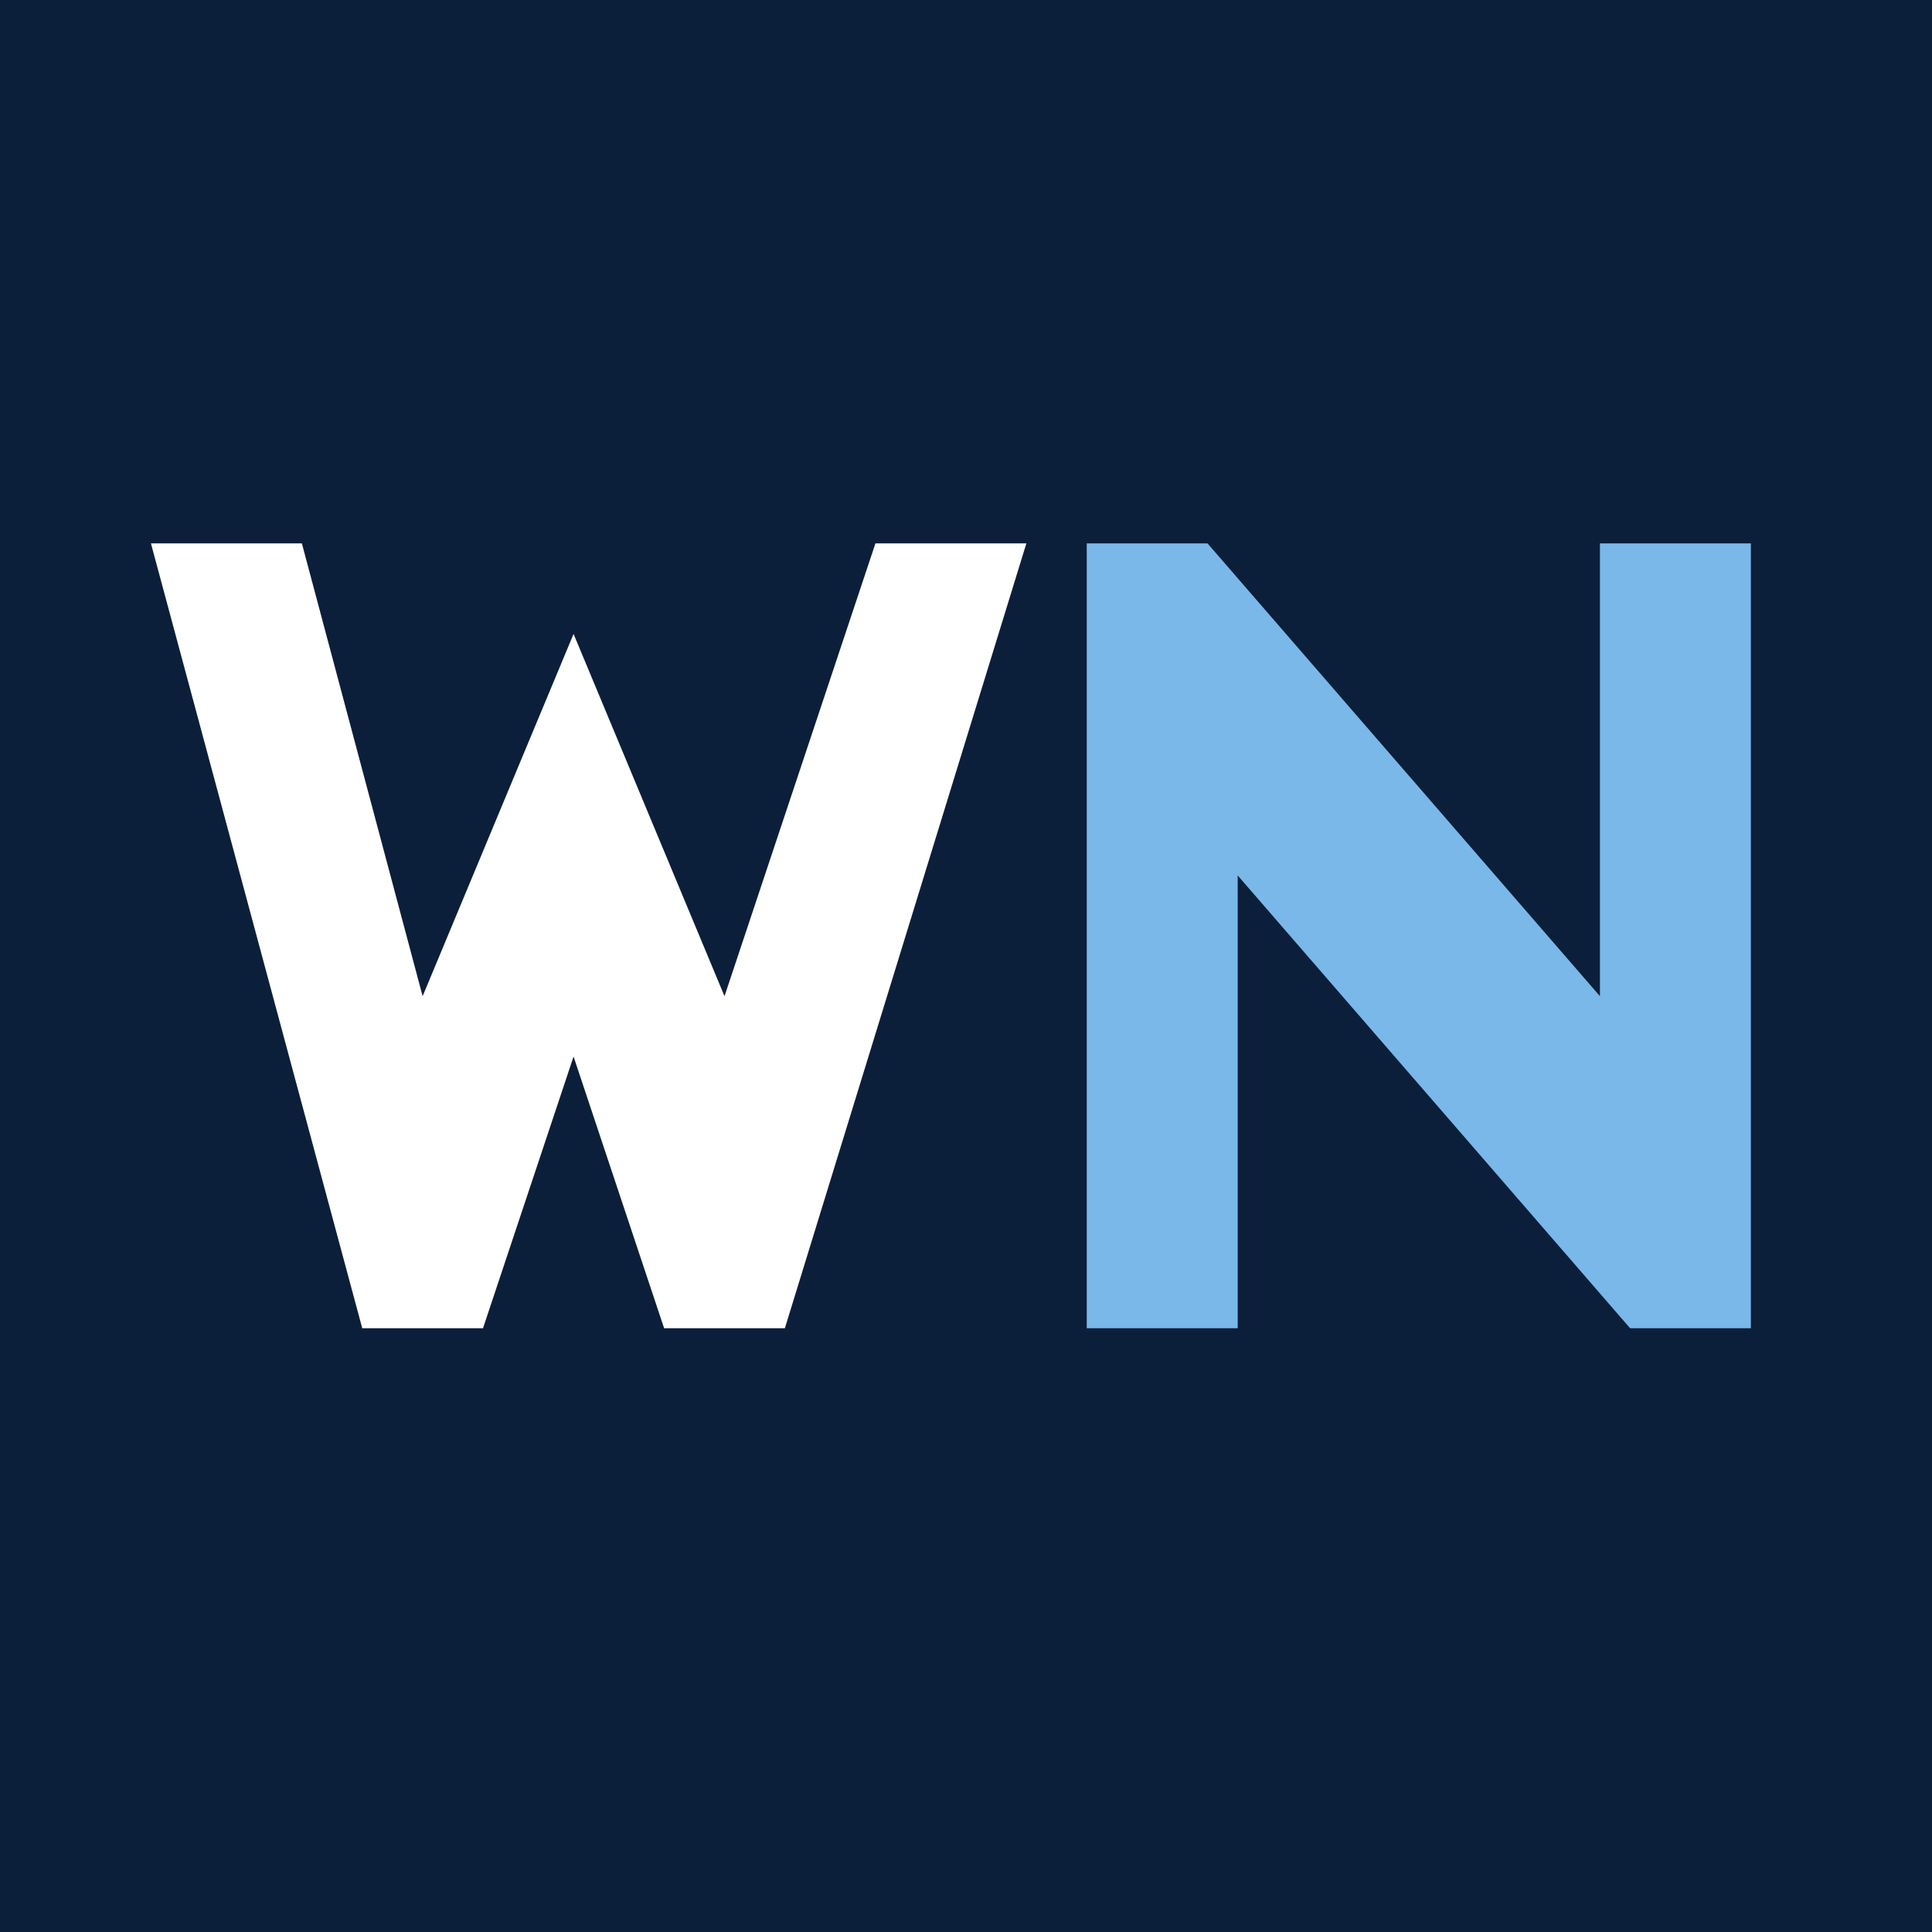
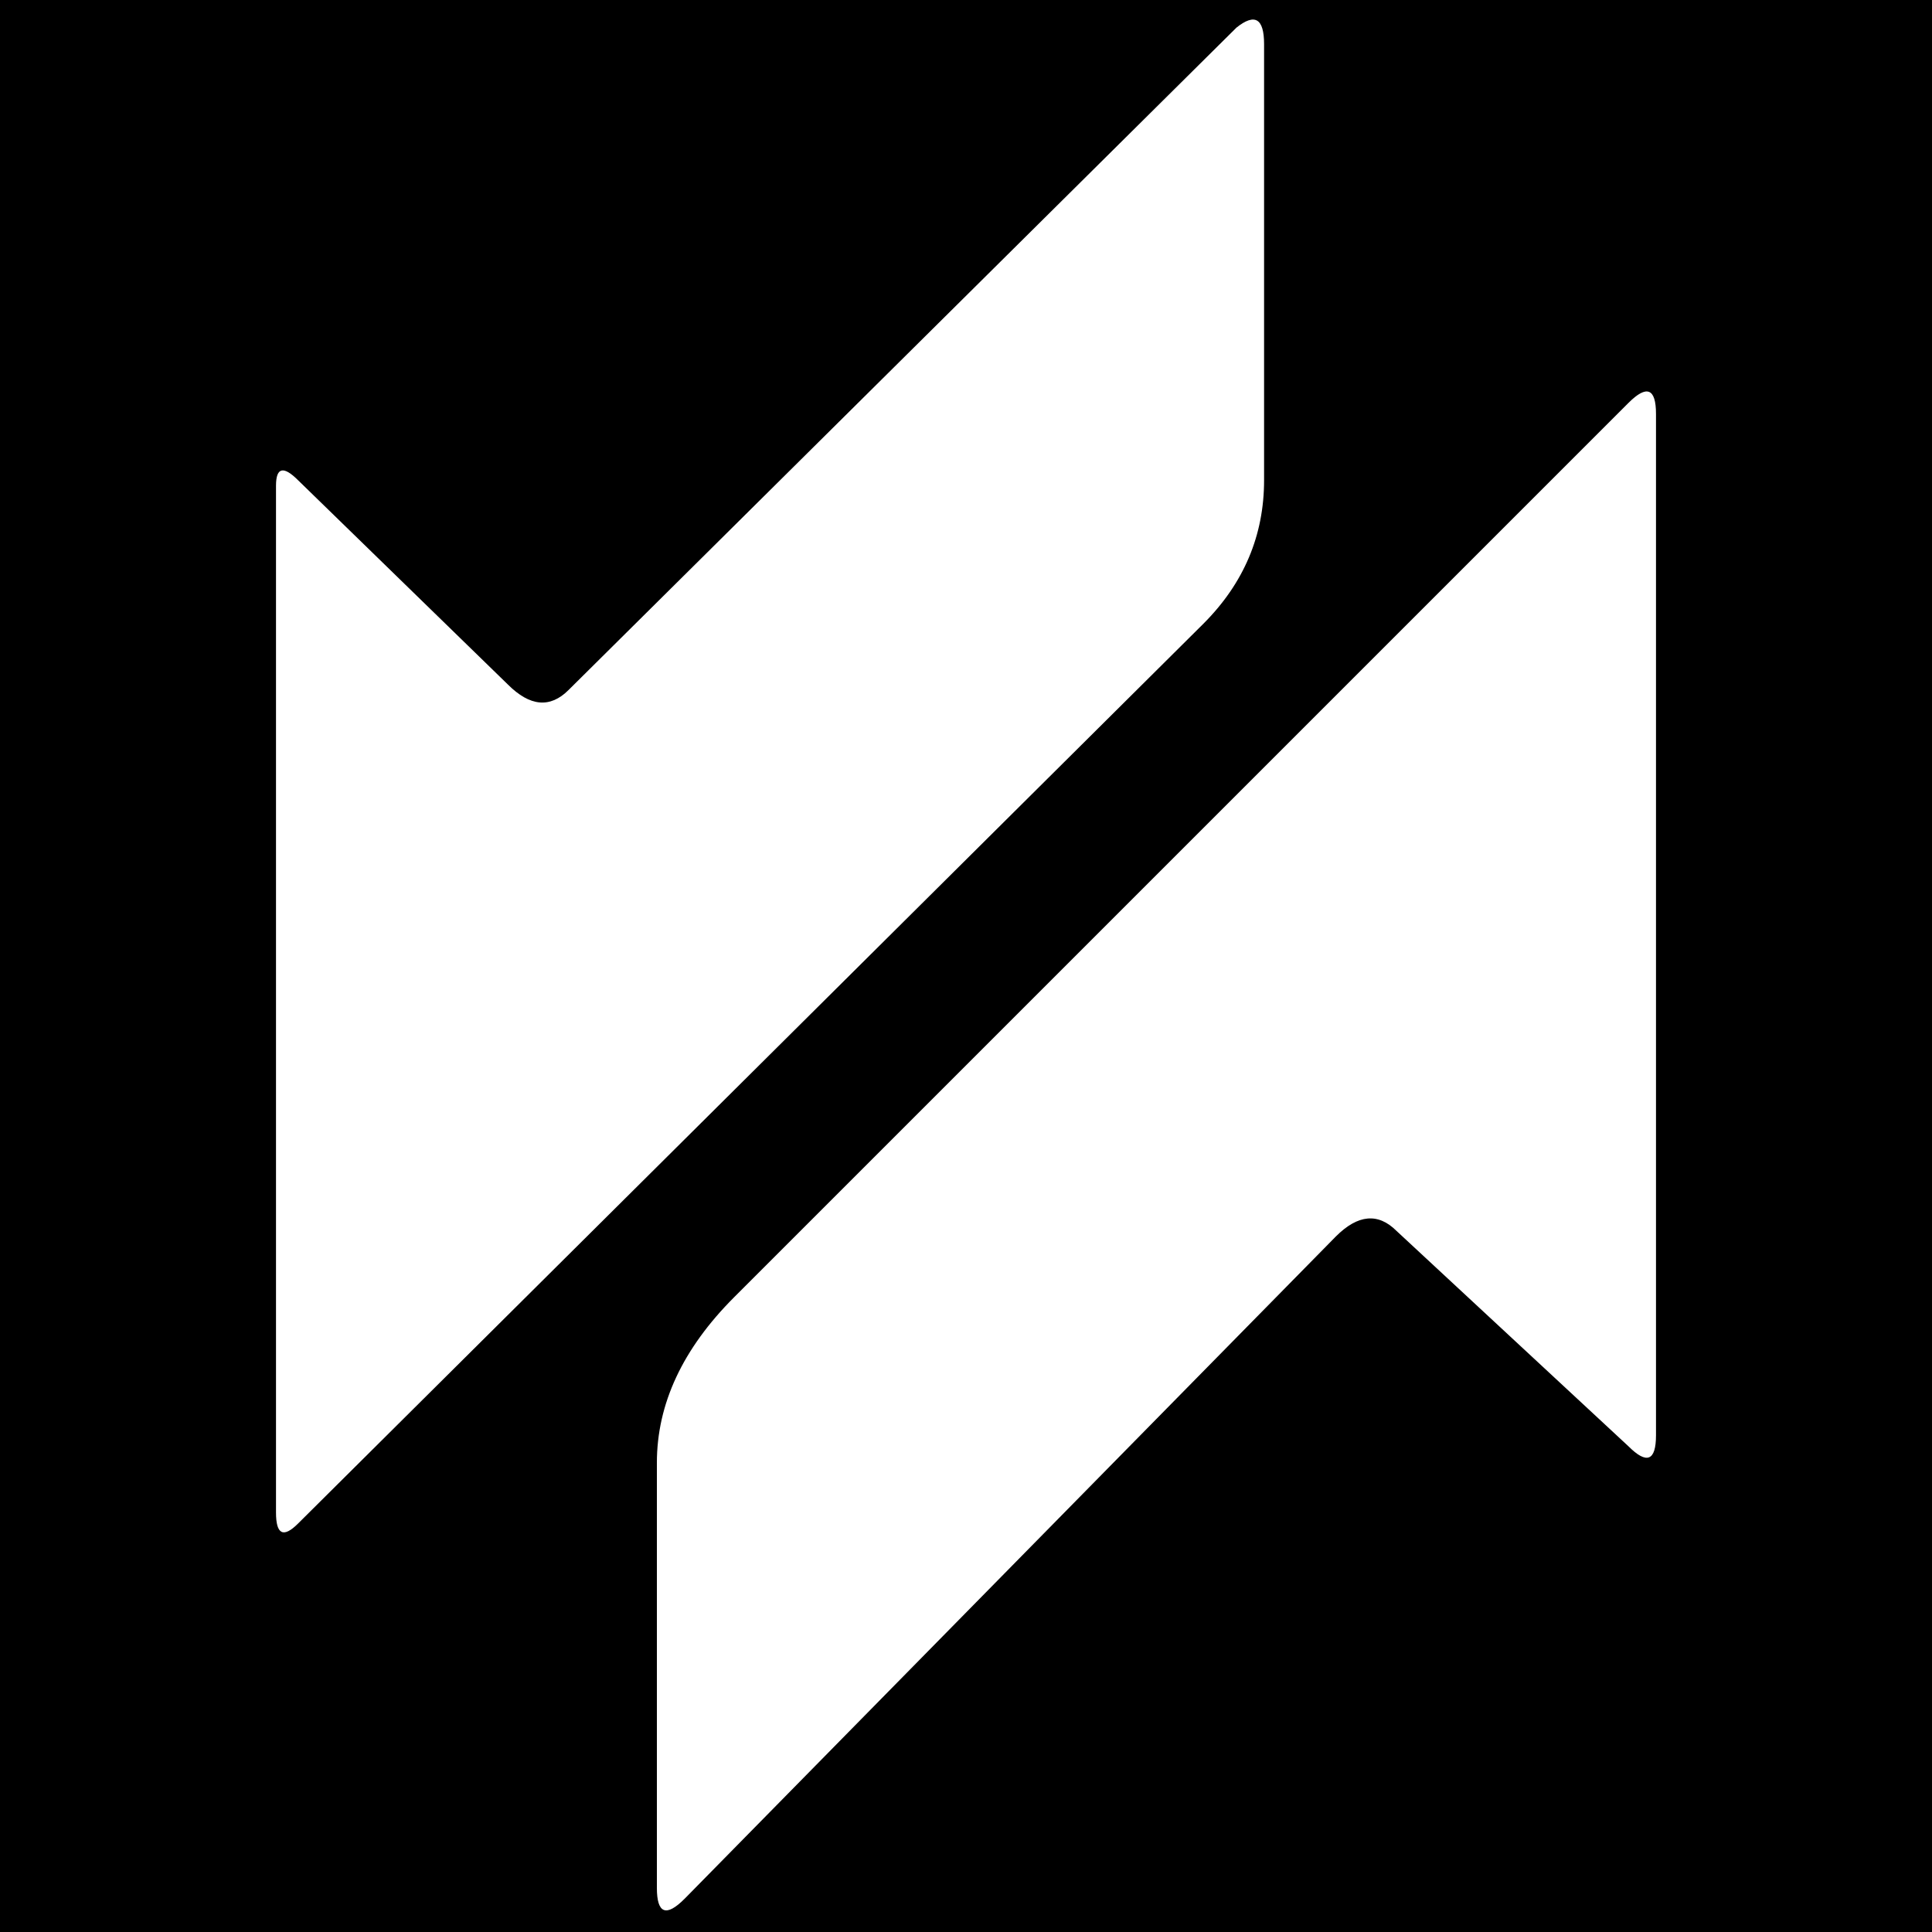
- <svg xmlns="http://www.w3.org/2000/svg" viewBox="0 0 64 64">
-   <rect width="64" height="64" fill="#0b1f3a" />
-   <path d="M5 18h5l4 15 5-12 5 12 5-15h5l-8 26h-4l-3-9-3 9h-4L5 18Z" fill="#fff" />
-   <path d="M36 44V18h4l13 15V18h5v26h-4L41 29v15h-5Z" fill="#7ab8ea" />
+ <svg xmlns="http://www.w3.org/2000/svg" viewBox="0 0 350 350">
+   <rect width="350" height="350" fill="#000" />
+   <g fill="#fff" transform="translate(49 3)">
+     <path d="M1 85 Q1 80 5 84 L43 121 Q49 127 54 122 L175 2 Q180 -2 180 5 V84 Q180 99 169 110 L5 273 Q1 277 1 271 Z" />
+     <path d="M84 232 L246 70 Q251 65 251 72 V257 Q251 264 246 259 L204 220 Q199 215 193 221 L75 341 Q70 346 70 339 V262 Q70 246 84 232 Z" />
+   </g>
</svg>
